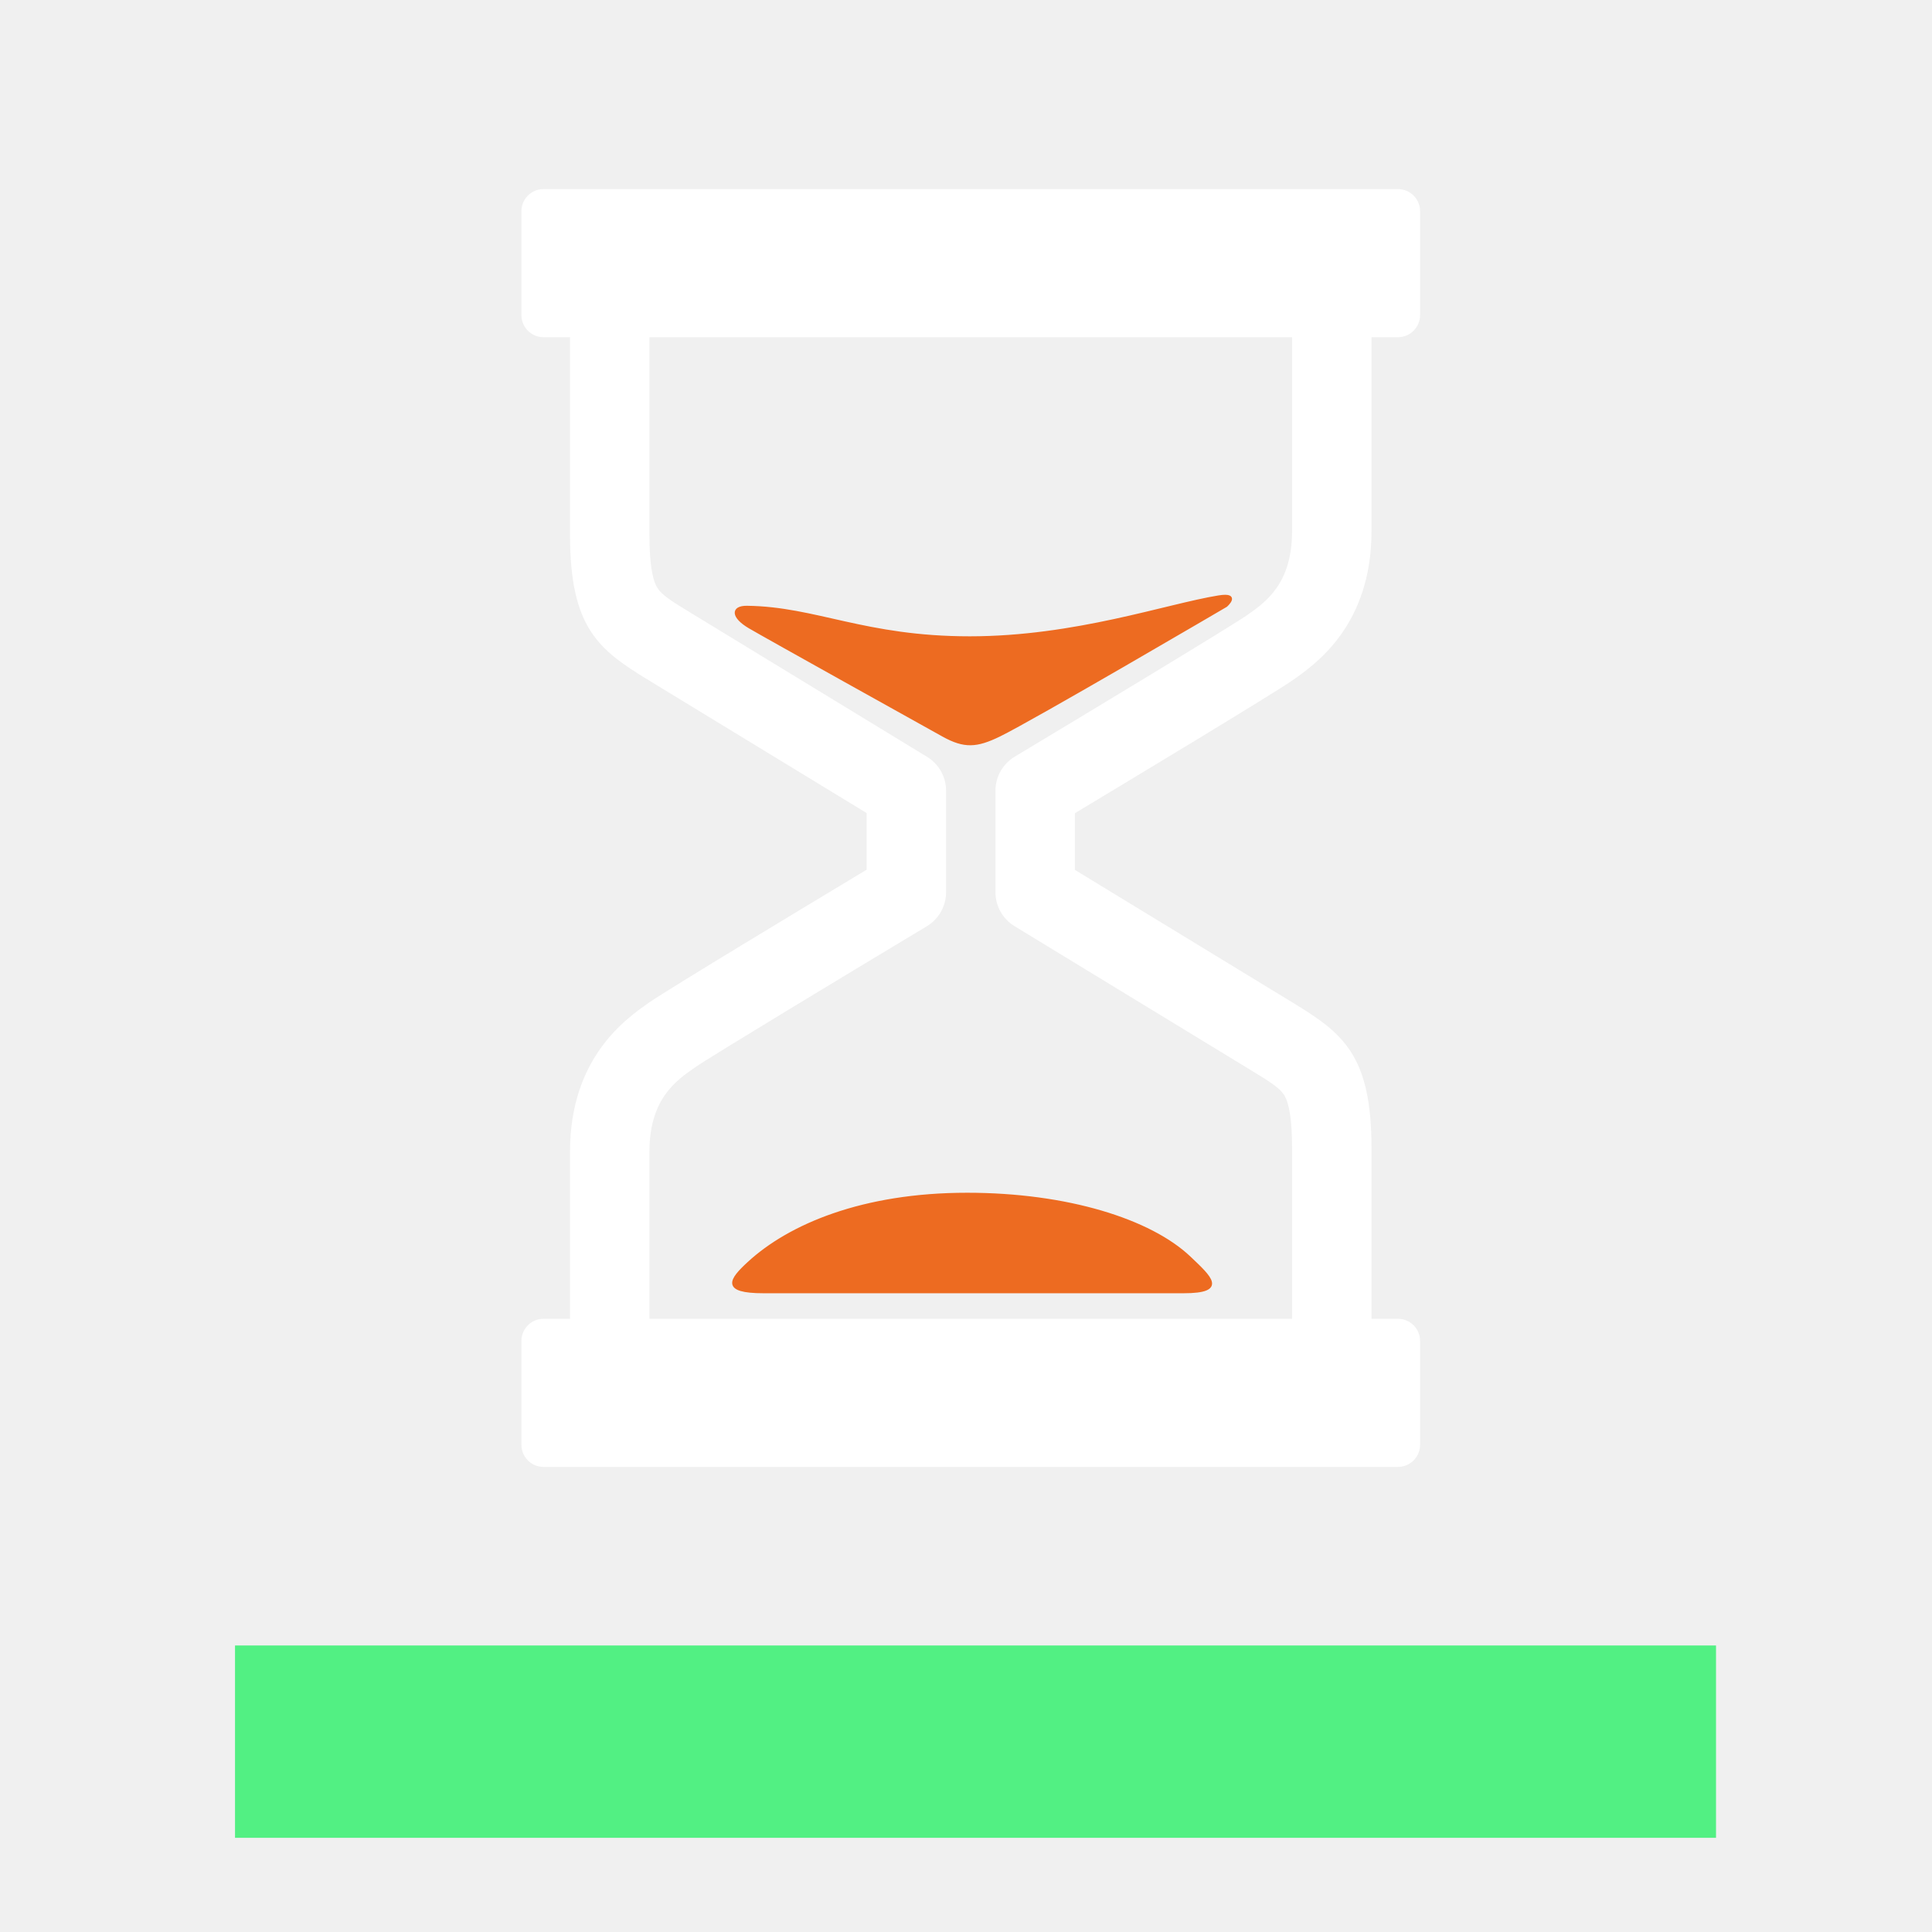
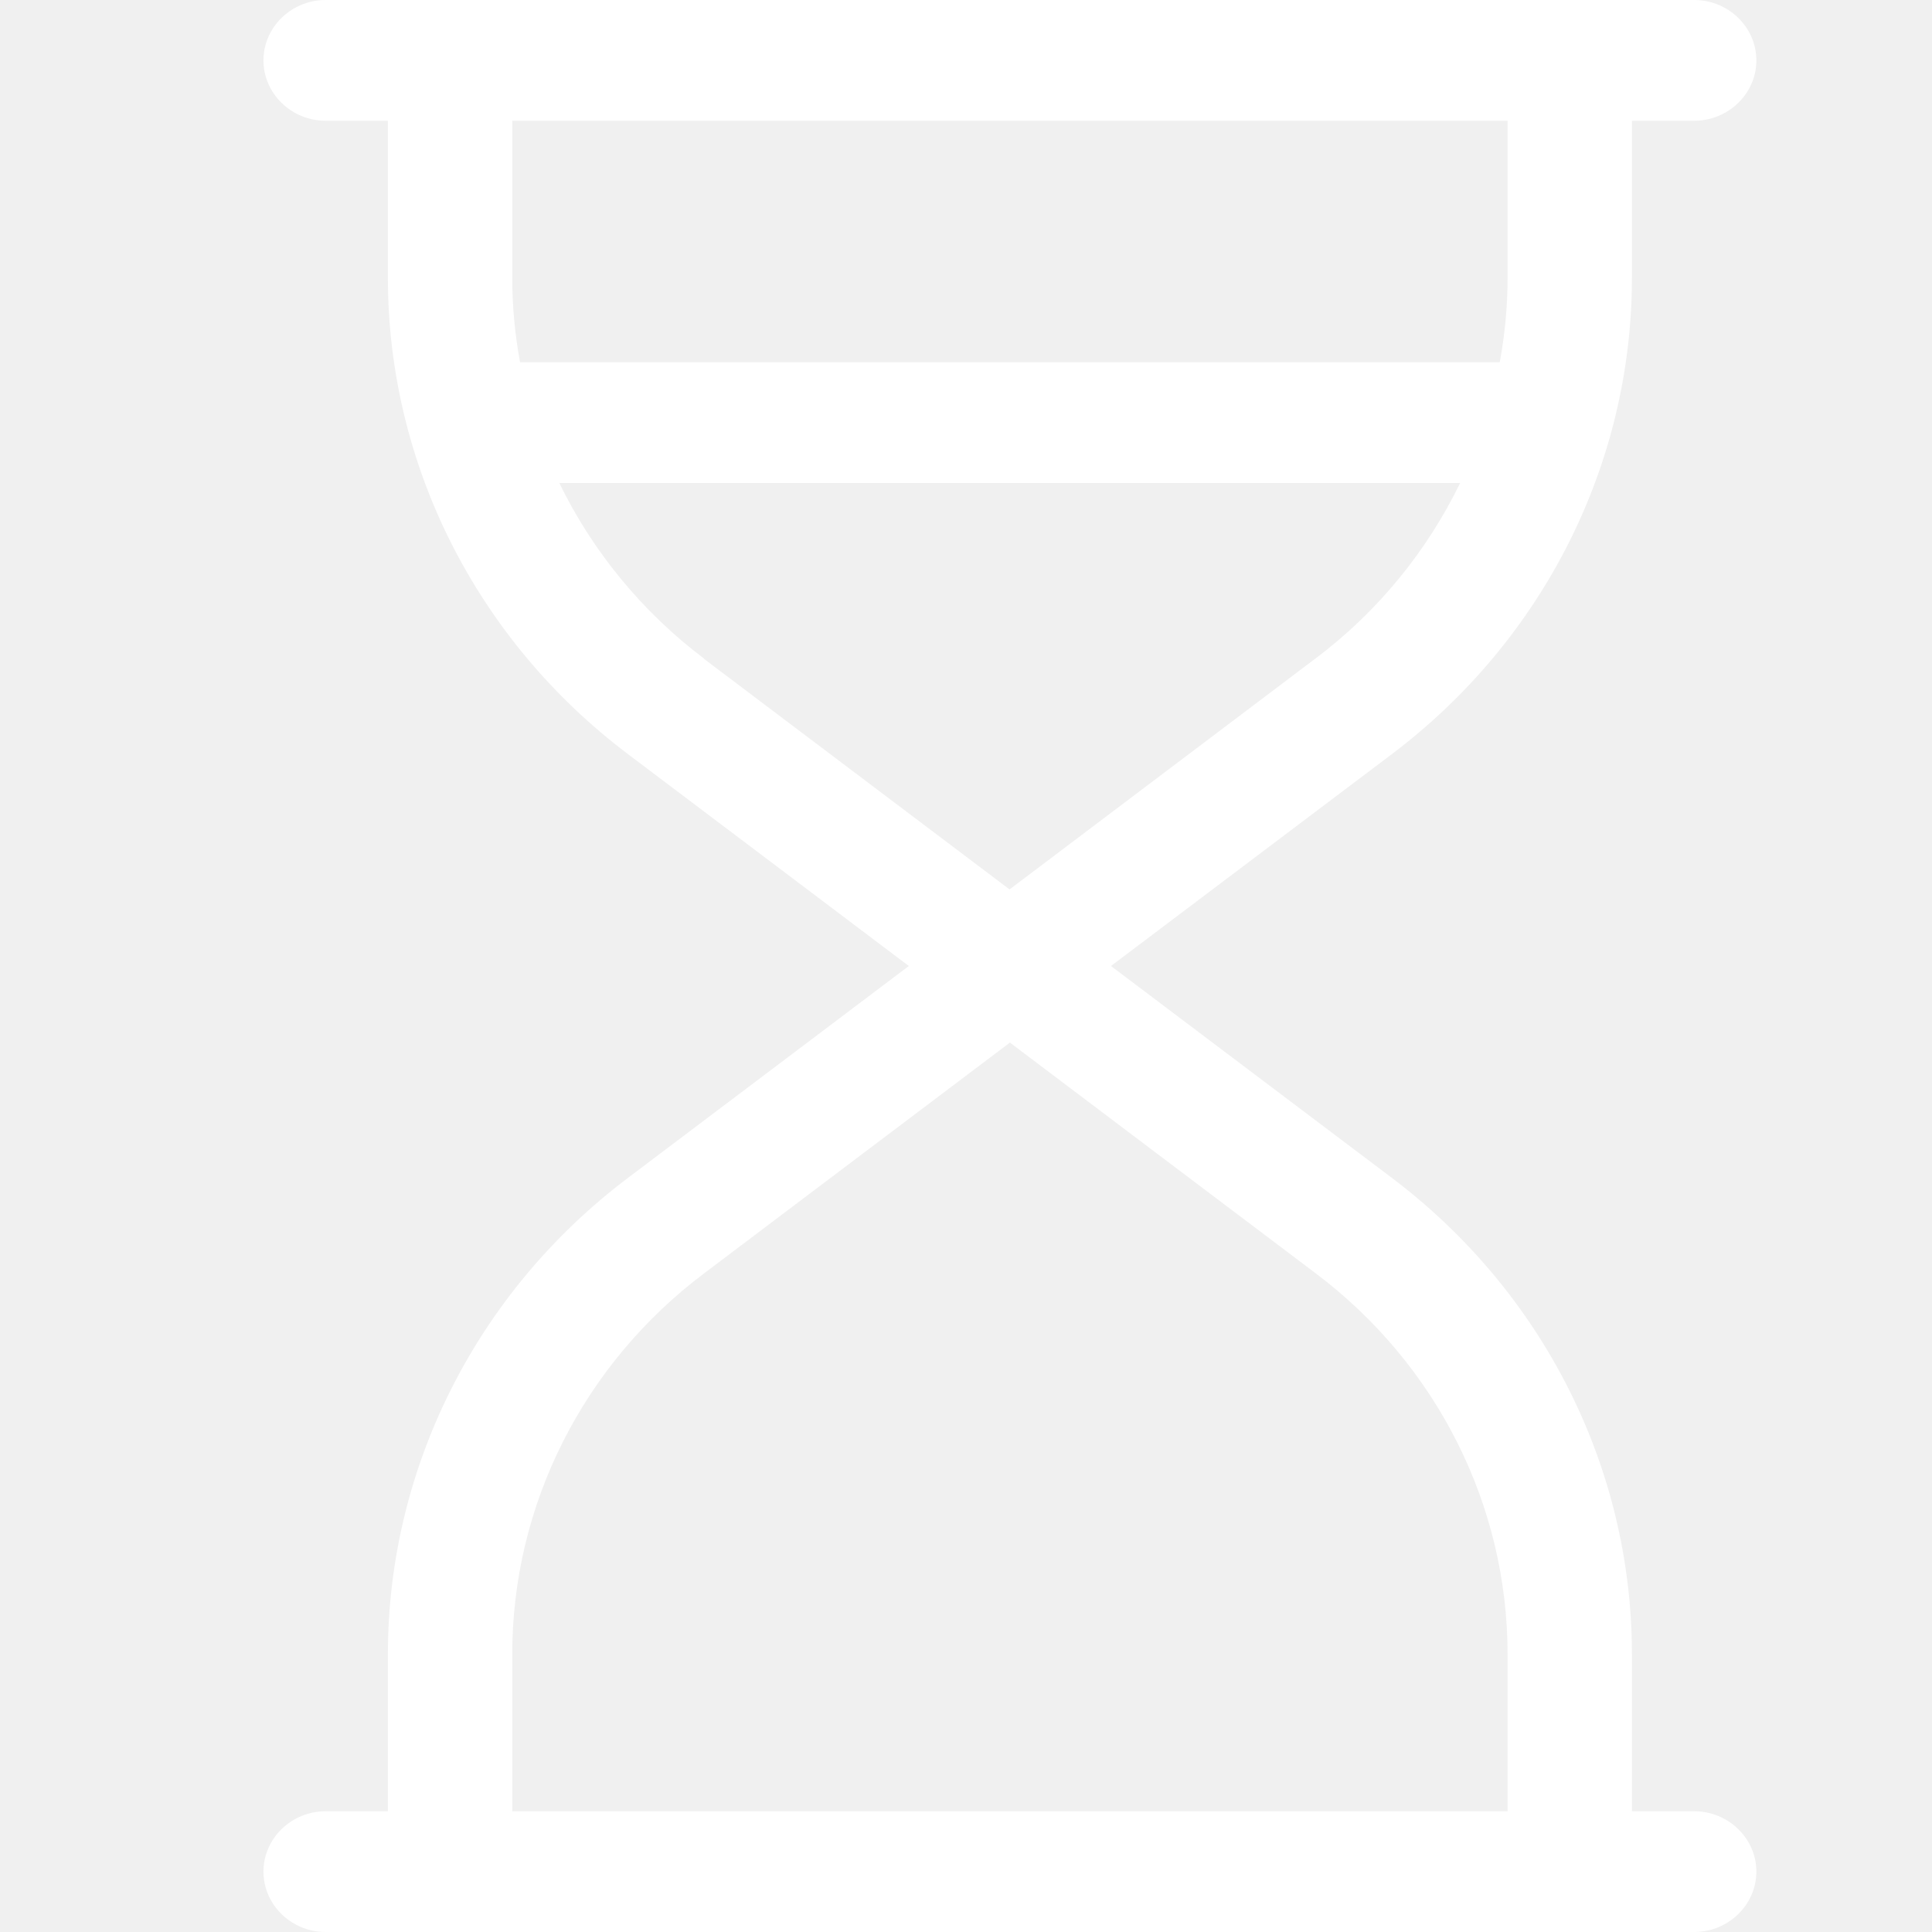
- <svg xmlns="http://www.w3.org/2000/svg" id="Layer_1" style="enable-background:new 0 0 96 96;" version="1.1" viewBox="0 0 96 96" xml:space="preserve">
-   <defs id="defs7016">
-     <linearGradient id="linearGradient7403">
-       <stop style="stop-color:#000000;stop-opacity:1;" offset="0" id="stop7401" />
-     </linearGradient>
-   </defs>
-   <style type="text/css" id="style6991">
- 	.st0{fill:none;stroke:#010000;stroke-width:4;stroke-linecap:round;stroke-miterlimit:10;}
- 	.st1{fill:none;stroke:#010000;stroke-width:4;stroke-linecap:round;stroke-linejoin:round;stroke-miterlimit:10;}
- 	.st2{fill:none;stroke:#010000;stroke-width:4;stroke-linejoin:round;stroke-miterlimit:10;}
- 	.st3{fill:none;stroke:#010000;stroke-width:6;stroke-linecap:round;stroke-linejoin:round;stroke-miterlimit:10;}
- 	.st4{fill:#010000;}
- 	.st5{fill:none;stroke:#010000;stroke-width:3.897;stroke-linejoin:round;stroke-miterlimit:10;}
- 	.st6{fill:none;stroke:#010000;stroke-width:2;stroke-linecap:round;stroke-linejoin:round;stroke-miterlimit:10;}
- 	.st7{fill:#010000;stroke:#010000;stroke-width:2;stroke-miterlimit:10;}
- 	.st8{opacity:0.75;}
- 	.st9{fill:none;stroke:#010000;stroke-width:2;stroke-linejoin:round;stroke-miterlimit:10;}
- 	.st10{fill:none;stroke:#010000;stroke-width:6;stroke-linejoin:round;stroke-miterlimit:10;}
- 	.st11{fill:none;stroke:#010000;stroke-width:3;stroke-linejoin:round;stroke-miterlimit:10;}
- 	.st12{fill:none;stroke:#010000;stroke-width:3.95;stroke-linejoin:round;stroke-miterlimit:10;}
- 	.st13{fill:none;stroke:#010000;stroke-width:1.901;stroke-linejoin:round;stroke-miterlimit:10;}
- 	.st14{fill:none;stroke:#010000;stroke-width:1.994;stroke-linejoin:round;stroke-miterlimit:10;}
- 	.st15{fill:none;stroke:#010000;stroke-width:4;stroke-miterlimit:10;}
- 	.st16{fill:none;stroke:#010000;stroke-width:1.905;stroke-linecap:round;stroke-linejoin:round;stroke-miterlimit:10;}
- 	.st17{fill:none;stroke:#010000;stroke-width:1.934;stroke-linecap:round;stroke-linejoin:round;stroke-miterlimit:10;}
- 	.st18{fill:none;stroke:#010000;stroke-width:1.968;stroke-linecap:round;stroke-linejoin:round;stroke-miterlimit:10;}
- 	.st19{fill:none;stroke:#010000;stroke-width:1.934;stroke-linecap:round;stroke-linejoin:round;stroke-miterlimit:10;}
- </style>
-   <rect style="fill:#52f083;fill-opacity:1;stroke-width:0.262" id="rect4805" width="73.59" height="9.557" x="11.678" y="81.763" />
-   <g id="g7865" transform="matrix(0.1342177,0,0,0.1342177,16.48933,9.395797)">
-     <path d="m 355.507,181.955 c 8.793,-6.139 29.39,-20.519 29.39,-55.351 v -71.77 h 9.814 c 4.49,0 8.17,-3.679 8.17,-8.169 V 8.165 C 402.881,3.675 399.2,0 394.711,0 H 78.351 c -4.495,0 -8.165,3.675 -8.165,8.165 v 38.5 c 0,4.491 3.67,8.169 8.165,8.169 h 9.82 v 73.071 c 0,34.499 10.502,42.576 29.074,53.89 l 80.745,49.203 v 20.984 c -20.346,12.23 -73.465,44.242 -80.434,49.107 -8.793,6.135 -29.384,20.51 -29.384,55.352 v 61.793 h -9.82 c -4.495,0 -8.165,3.676 -8.165,8.166 v 38.498 c 0,4.49 3.67,8.17 8.165,8.17 h 316.361 c 4.49,0 8.17,-3.68 8.17,-8.17 V 426.4 c 0,-4.49 -3.681,-8.166 -8.17,-8.166 h -9.814 V 355.13 c 0,-34.493 -10.508,-42.572 -29.069,-53.885 l -80.745,-49.202 v -20.987 c 20.332,-12.225 73.452,-44.234 80.422,-49.101 z m -102.781,90.904 87.802,53.5 c 6.734,4.109 10.333,6.373 12.001,9.002 1.991,3.164 2.963,9.627 2.963,19.768 v 63.104 H 117.574 V 356.44 c 0,-19.507 9.718,-26.289 16.81,-31.242 5.551,-3.865 54.402,-33.389 85.878,-52.289 4.428,-2.658 7.135,-7.441 7.135,-12.611 v -37.563 c 0,-5.123 -2.671,-9.883 -7.053,-12.55 l -87.54,-53.339 -0.265,-0.165 c -6.741,-4.105 -10.336,-6.369 -11.998,-9.009 -1.992,-3.156 -2.968,-9.626 -2.968,-19.767 v -73.07 h 237.918 v 71.77 c 0,19.5 -9.718,26.288 -16.814,31.235 -5.546,3.872 -54.391,33.395 -85.869,52.295 -4.427,2.658 -7.134,7.442 -7.134,12.601 v 37.563 c 0.001,5.132 2.672,9.889 7.052,12.56 z" id="path7859" style="fill:#ffffff;fill-opacity:1" />
-     <path d="m 331.065,154.234 c 0,0 5.291,-4.619 -2.801,-3.299 -19.178,3.115 -53.079,15.133 -92.079,15.133 -39,0 -57,-11 -82.507,-11.303 -5.569,-0.066 -5.456,3.629 0.937,7.391 6.386,3.758 63.772,35.681 71.671,40.08 7.896,4.389 12.417,4.05 20.786,0 12.174,-5.902 83.993,-48.002 83.993,-48.002 z" id="path7861" style="stroke:#ed6b21;stroke-opacity:1;fill:#ed6b21;fill-opacity:1" />
-     <path d="m 154.311,397.564 c -6.748,6.209 -9.978,10.713 5.536,10.713 12.656,0 139.332,0 155.442,0 16.099,0 9.856,-5.453 2.311,-12.643 -14.576,-13.883 -45.416,-23.566 -82.414,-23.566 -38.754,0 -65.844,11.655 -80.875,25.496 z" id="path7863" style="stroke:#ed6b21;stroke-opacity:1;fill:#ed6b21;fill-opacity:1" />
-   </g>
+ <svg xmlns="http://www.w3.org/2000/svg" width="22" height="22" viewBox="0 0 22 22" fill="none">
+   <path d="M3 21.312C3 21.691 3.319 22 3.708 22H19.292C19.681 22 20 21.691 20 21.312C20 20.934 19.681 20.625 19.292 20.625H18.583V18.837C18.583 16.715 17.574 14.713 15.847 13.411L12.651 11L15.847 8.589C17.574 7.287 18.583 5.285 18.583 3.163V1.375H19.292C19.681 1.375 20 1.066 20 0.688C20 0.309 19.681 0 19.292 0H3.708C3.319 0 3 0.309 3 0.688C3 1.066 3.319 1.375 3.708 1.375H4.417V3.163C4.417 5.285 5.426 7.287 7.153 8.589L10.349 11L7.153 13.411C5.426 14.713 4.417 16.719 4.417 18.837V20.625H3.708C3.319 20.625 3 20.934 3 21.312ZM5.833 20.625V18.837C5.833 17.14 6.639 15.537 8.02 14.498L11.5 11.872L14.98 14.498C16.361 15.537 17.167 17.14 17.167 18.837V20.625H5.833ZM8.02 7.502C7.308 6.965 6.745 6.273 6.369 5.5H16.627C16.25 6.273 15.692 6.965 14.975 7.502L11.496 10.128L8.016 7.502H8.02ZM5.922 4.125C5.864 3.811 5.833 3.489 5.833 3.163V1.375H17.167V3.163C17.167 3.489 17.136 3.811 17.078 4.125H5.922Z" fill="#FFFFFF" />
</svg>
